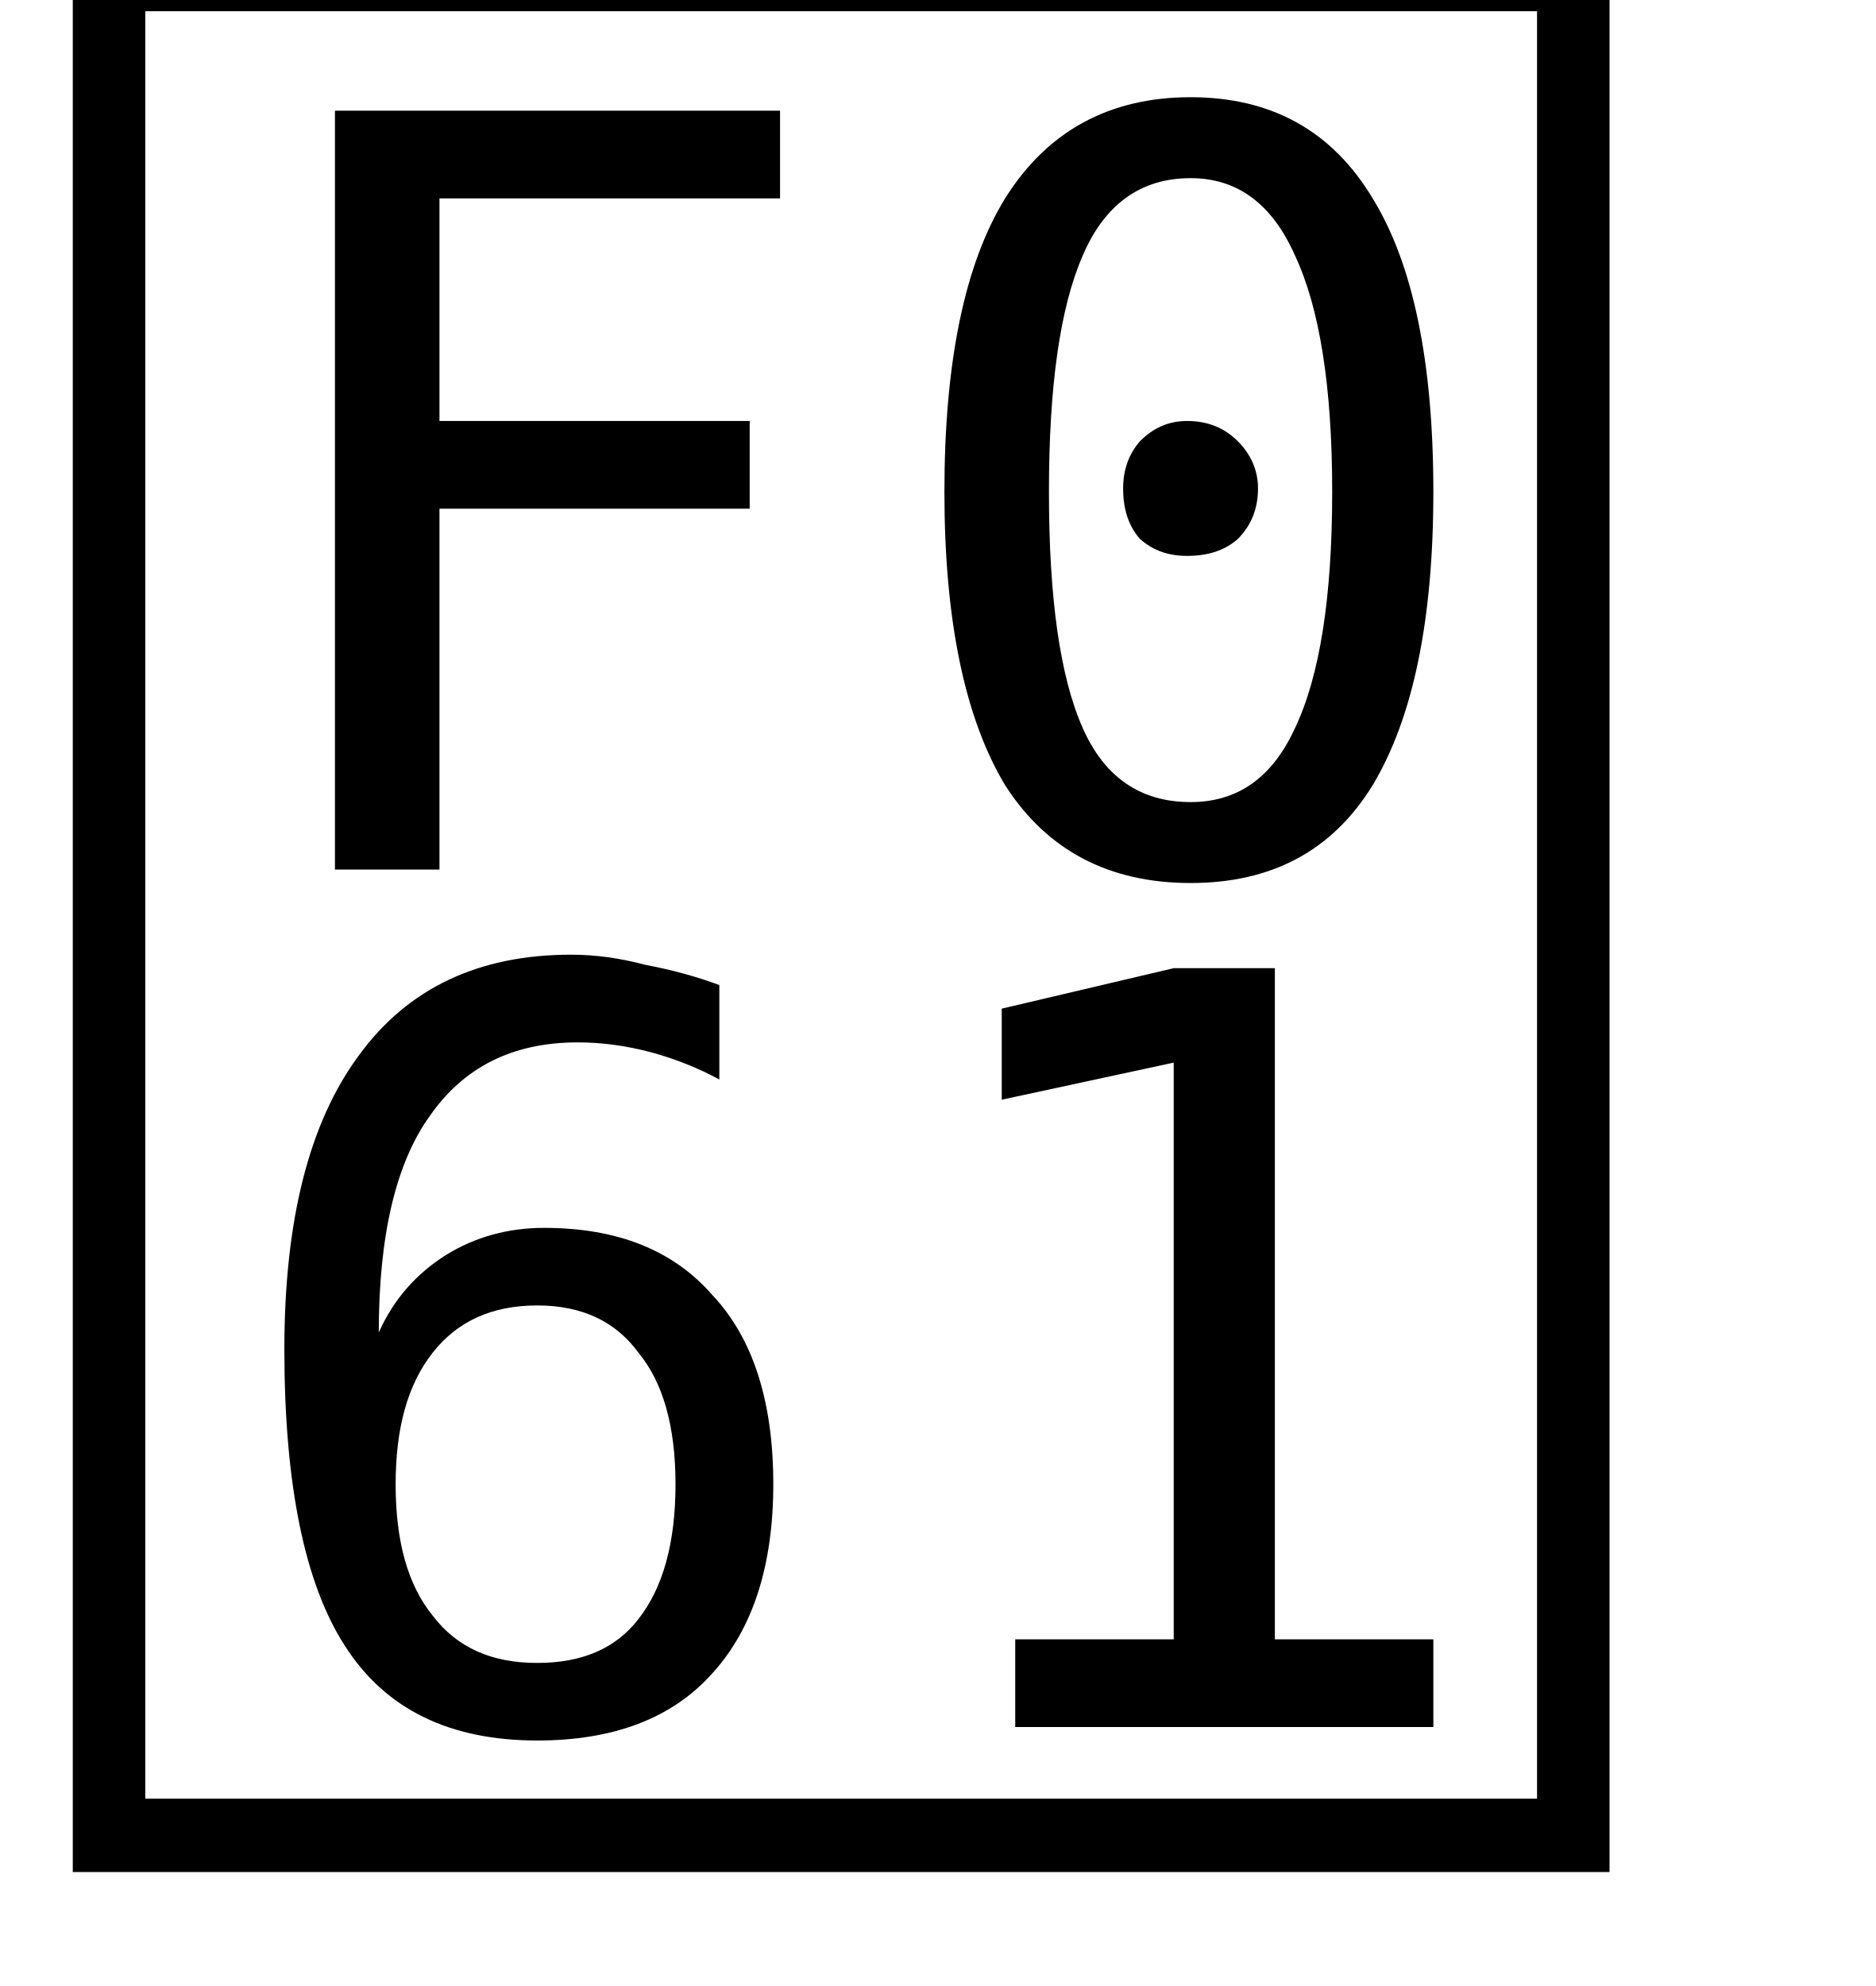
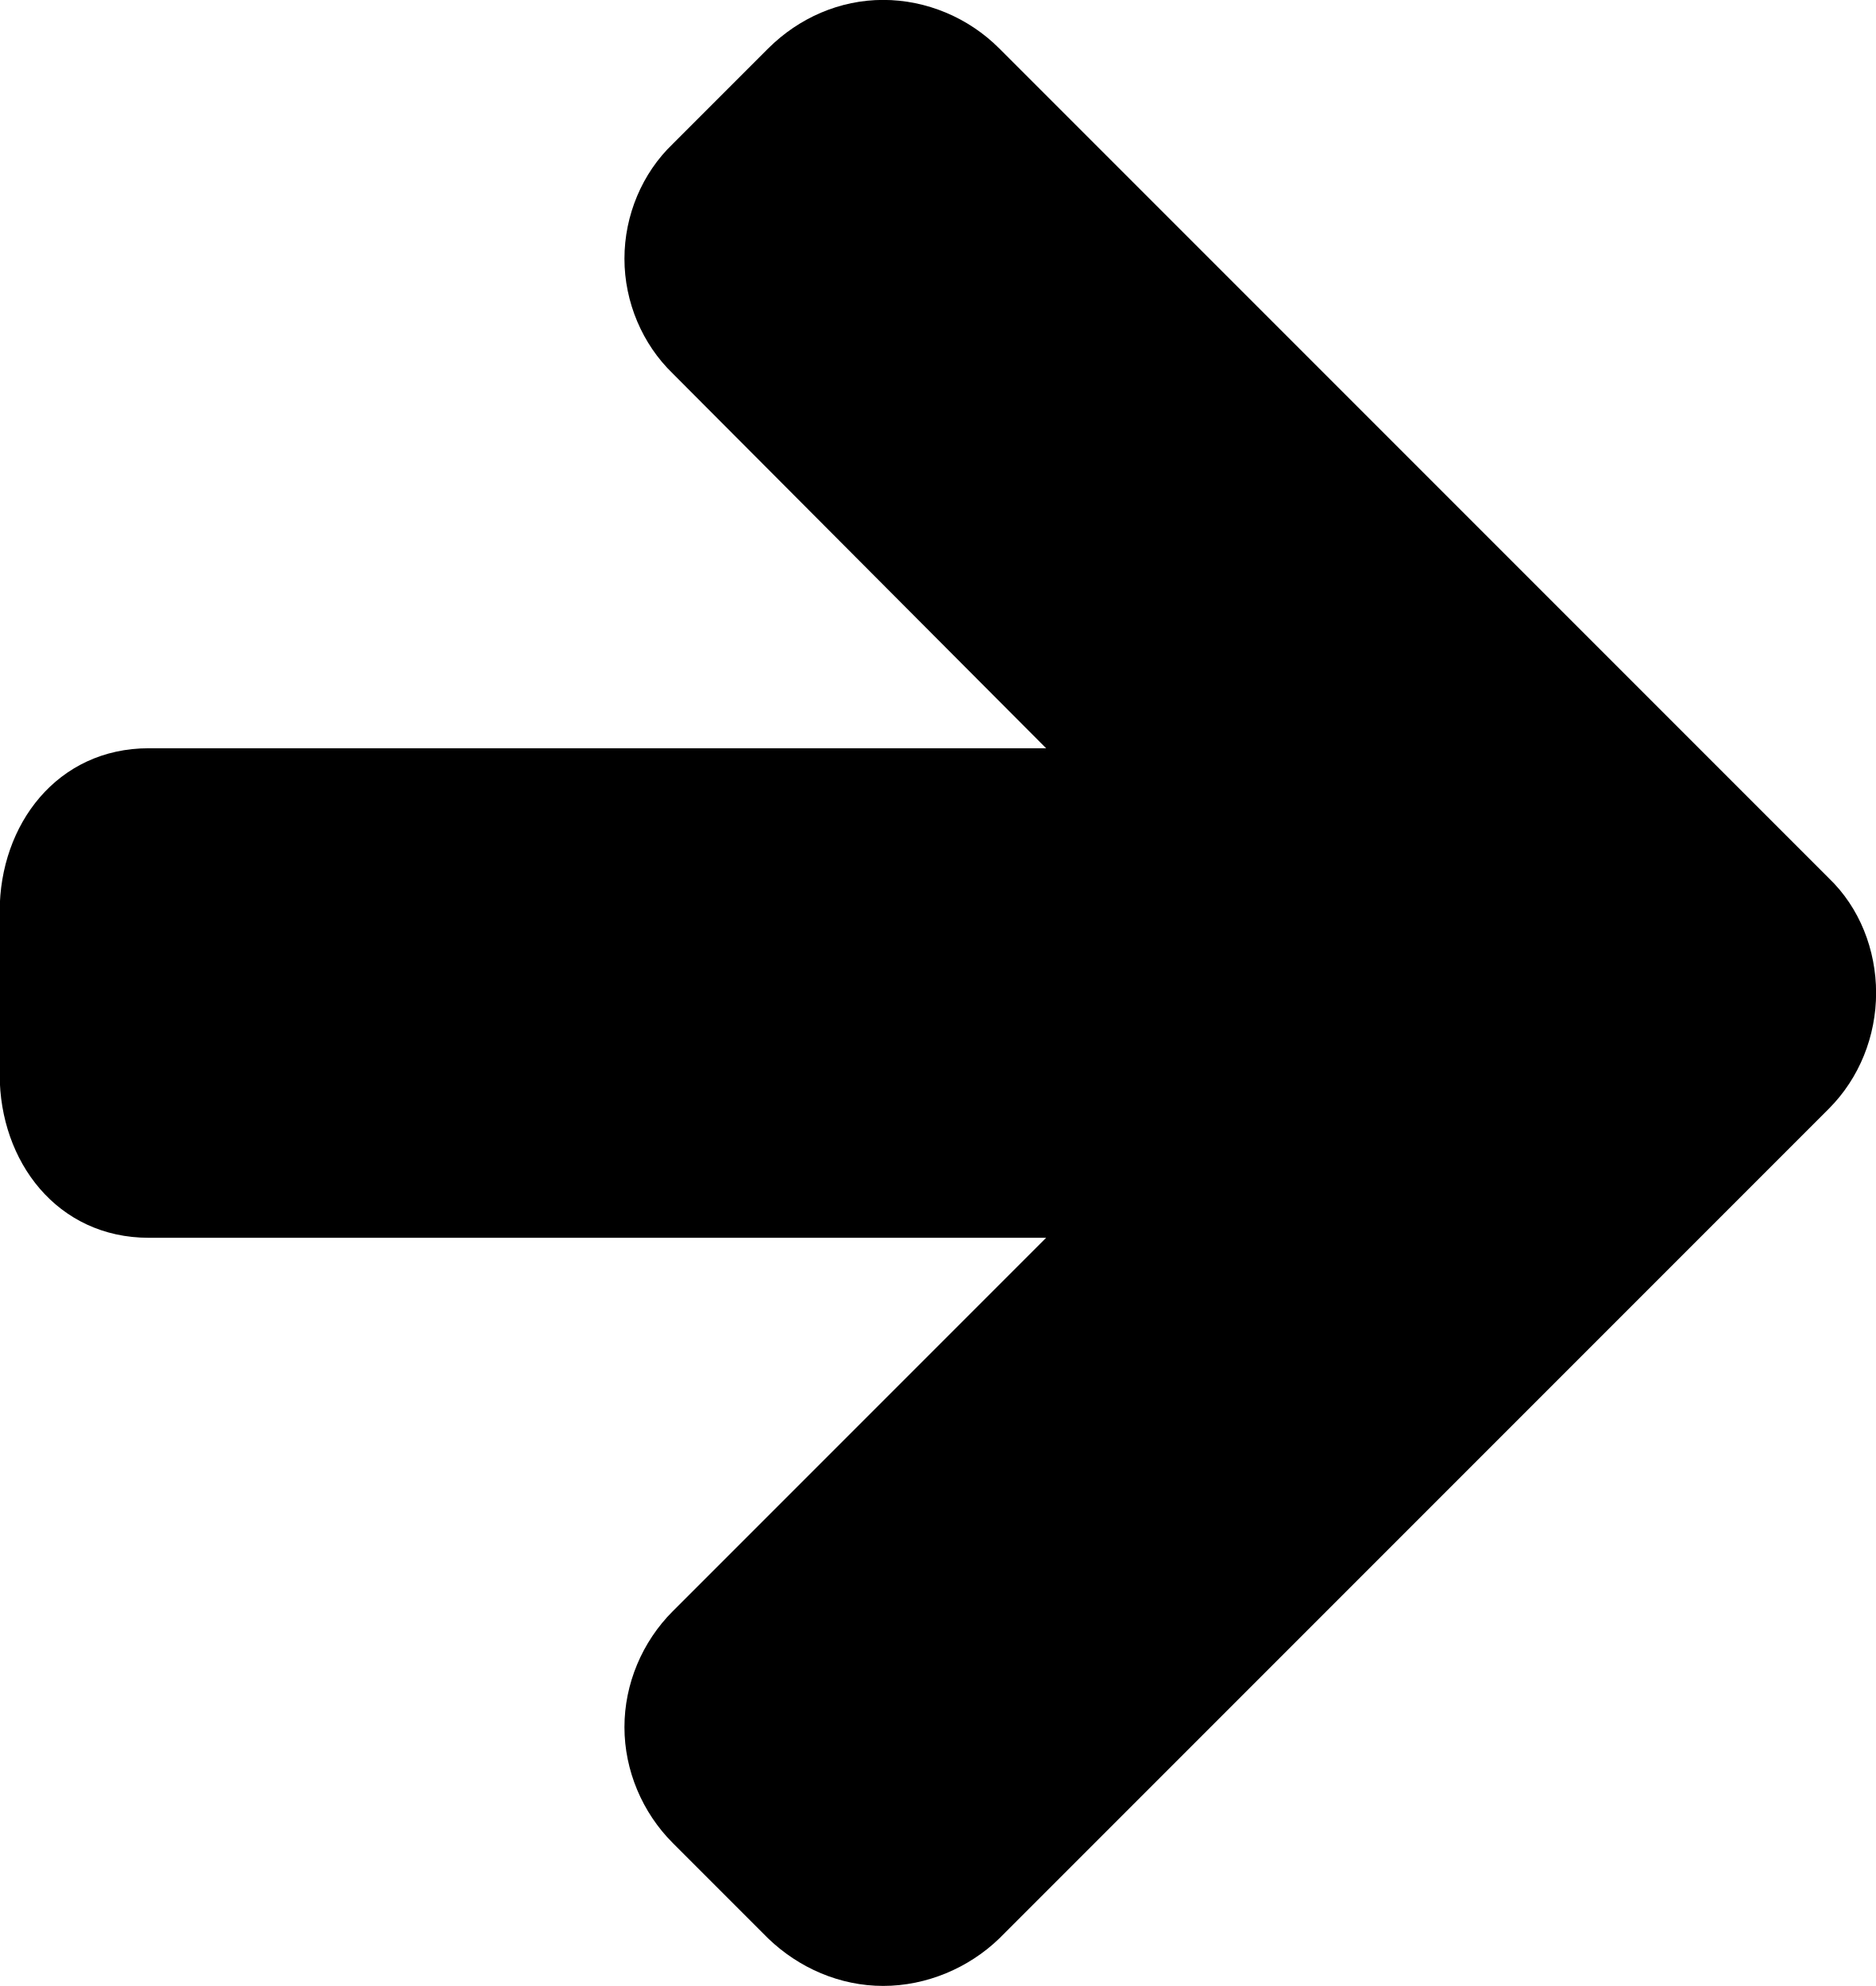
- <svg xmlns="http://www.w3.org/2000/svg" id="svg6232" version="1.1" viewBox="0 0 8.693 9.201" height="9.201mm" width="8.693mm">
+ <svg xmlns="http://www.w3.org/2000/svg" width="8.693mm" height="9.201mm" viewBox="0 0 8.693 9.201" version="1.1" id="svg6232">
  <defs id="defs6226" />
-   <g transform="translate(54.23958,-101.1434)" id="layer1">
-     <text xml:space="preserve" style="font-style:normal;font-variant:normal;font-weight:normal;font-stretch:normal;font-size:10.583px;line-height:6.615px;font-family:FontAwesome;-inkscape-font-specification:FontAwesome;letter-spacing:0px;word-spacing:0px;fill:#000000;fill-opacity:1;stroke:none;stroke-width:0.265px;stroke-linecap:butt;stroke-linejoin:miter;stroke-opacity:1" x="-54.24" y="109.146" id="text4499">
-       <tspan id="tspan4497" x="-54.24" y="109.146" style="stroke-width:0.265px"></tspan>
-     </text>
+   <g id="layer1" transform="translate(54.23958,-101.1434)">
+     <path id="path3699" style="stroke-width:0.265px" d="m -45.546,105.744 c 0,-0.201 -0.077,-0.396 -0.219,-0.532 l -3.845,-3.845 c -0.142,-0.142 -0.337,-0.224 -0.537,-0.224 -0.201,0 -0.39,0.083 -0.532,0.224 l -0.443,0.443 c -0.142,0.136 -0.224,0.331 -0.224,0.532 0,0.201 0.083,0.396 0.224,0.532 l 1.73,1.736 h -4.158 c -0.425,0 -0.691,0.354 -0.691,0.756 v 0.756 c 0,0.402 0.266,0.756 0.691,0.756 h 4.158 l -1.73,1.73 c -0.142,0.142 -0.224,0.337 -0.224,0.537 0,0.201 0.083,0.396 0.224,0.537 l 0.443,0.443 c 0.142,0.136 0.331,0.219 0.532,0.219 0.201,0 0.396,-0.083 0.537,-0.219 l 3.845,-3.845 c 0.142,-0.142 0.219,-0.337 0.219,-0.537 z" />
  </g>
</svg>
